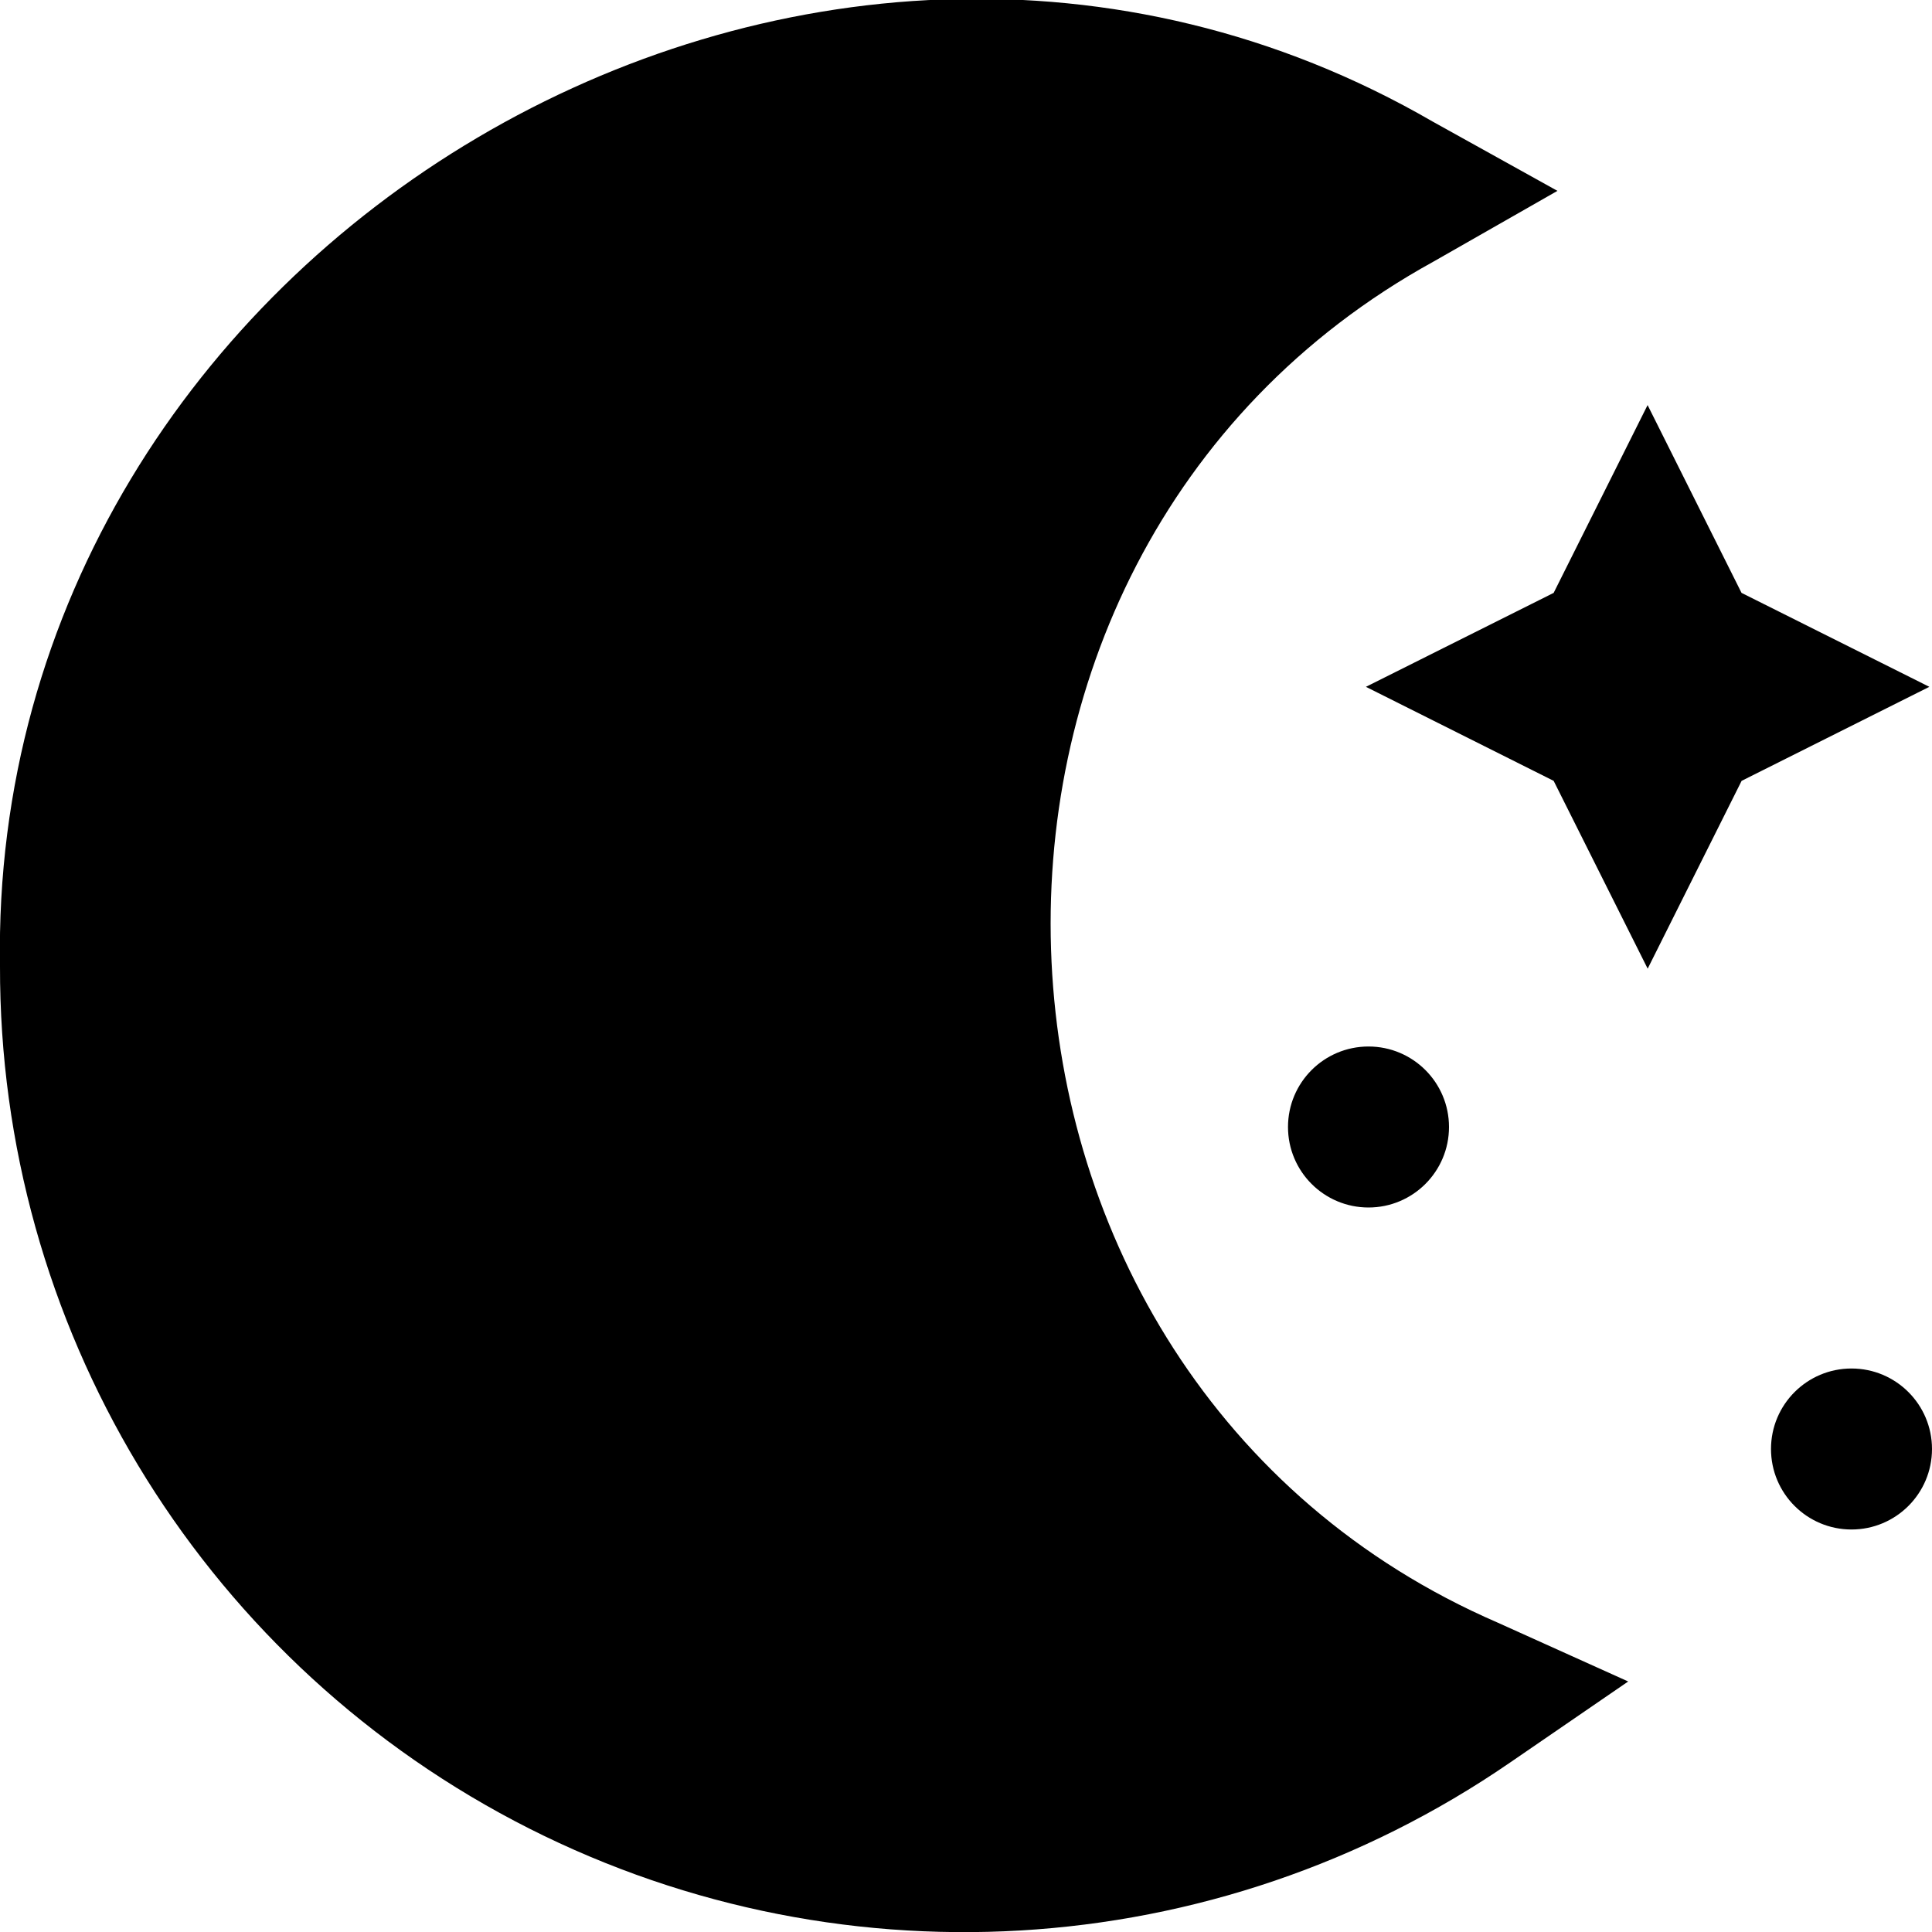
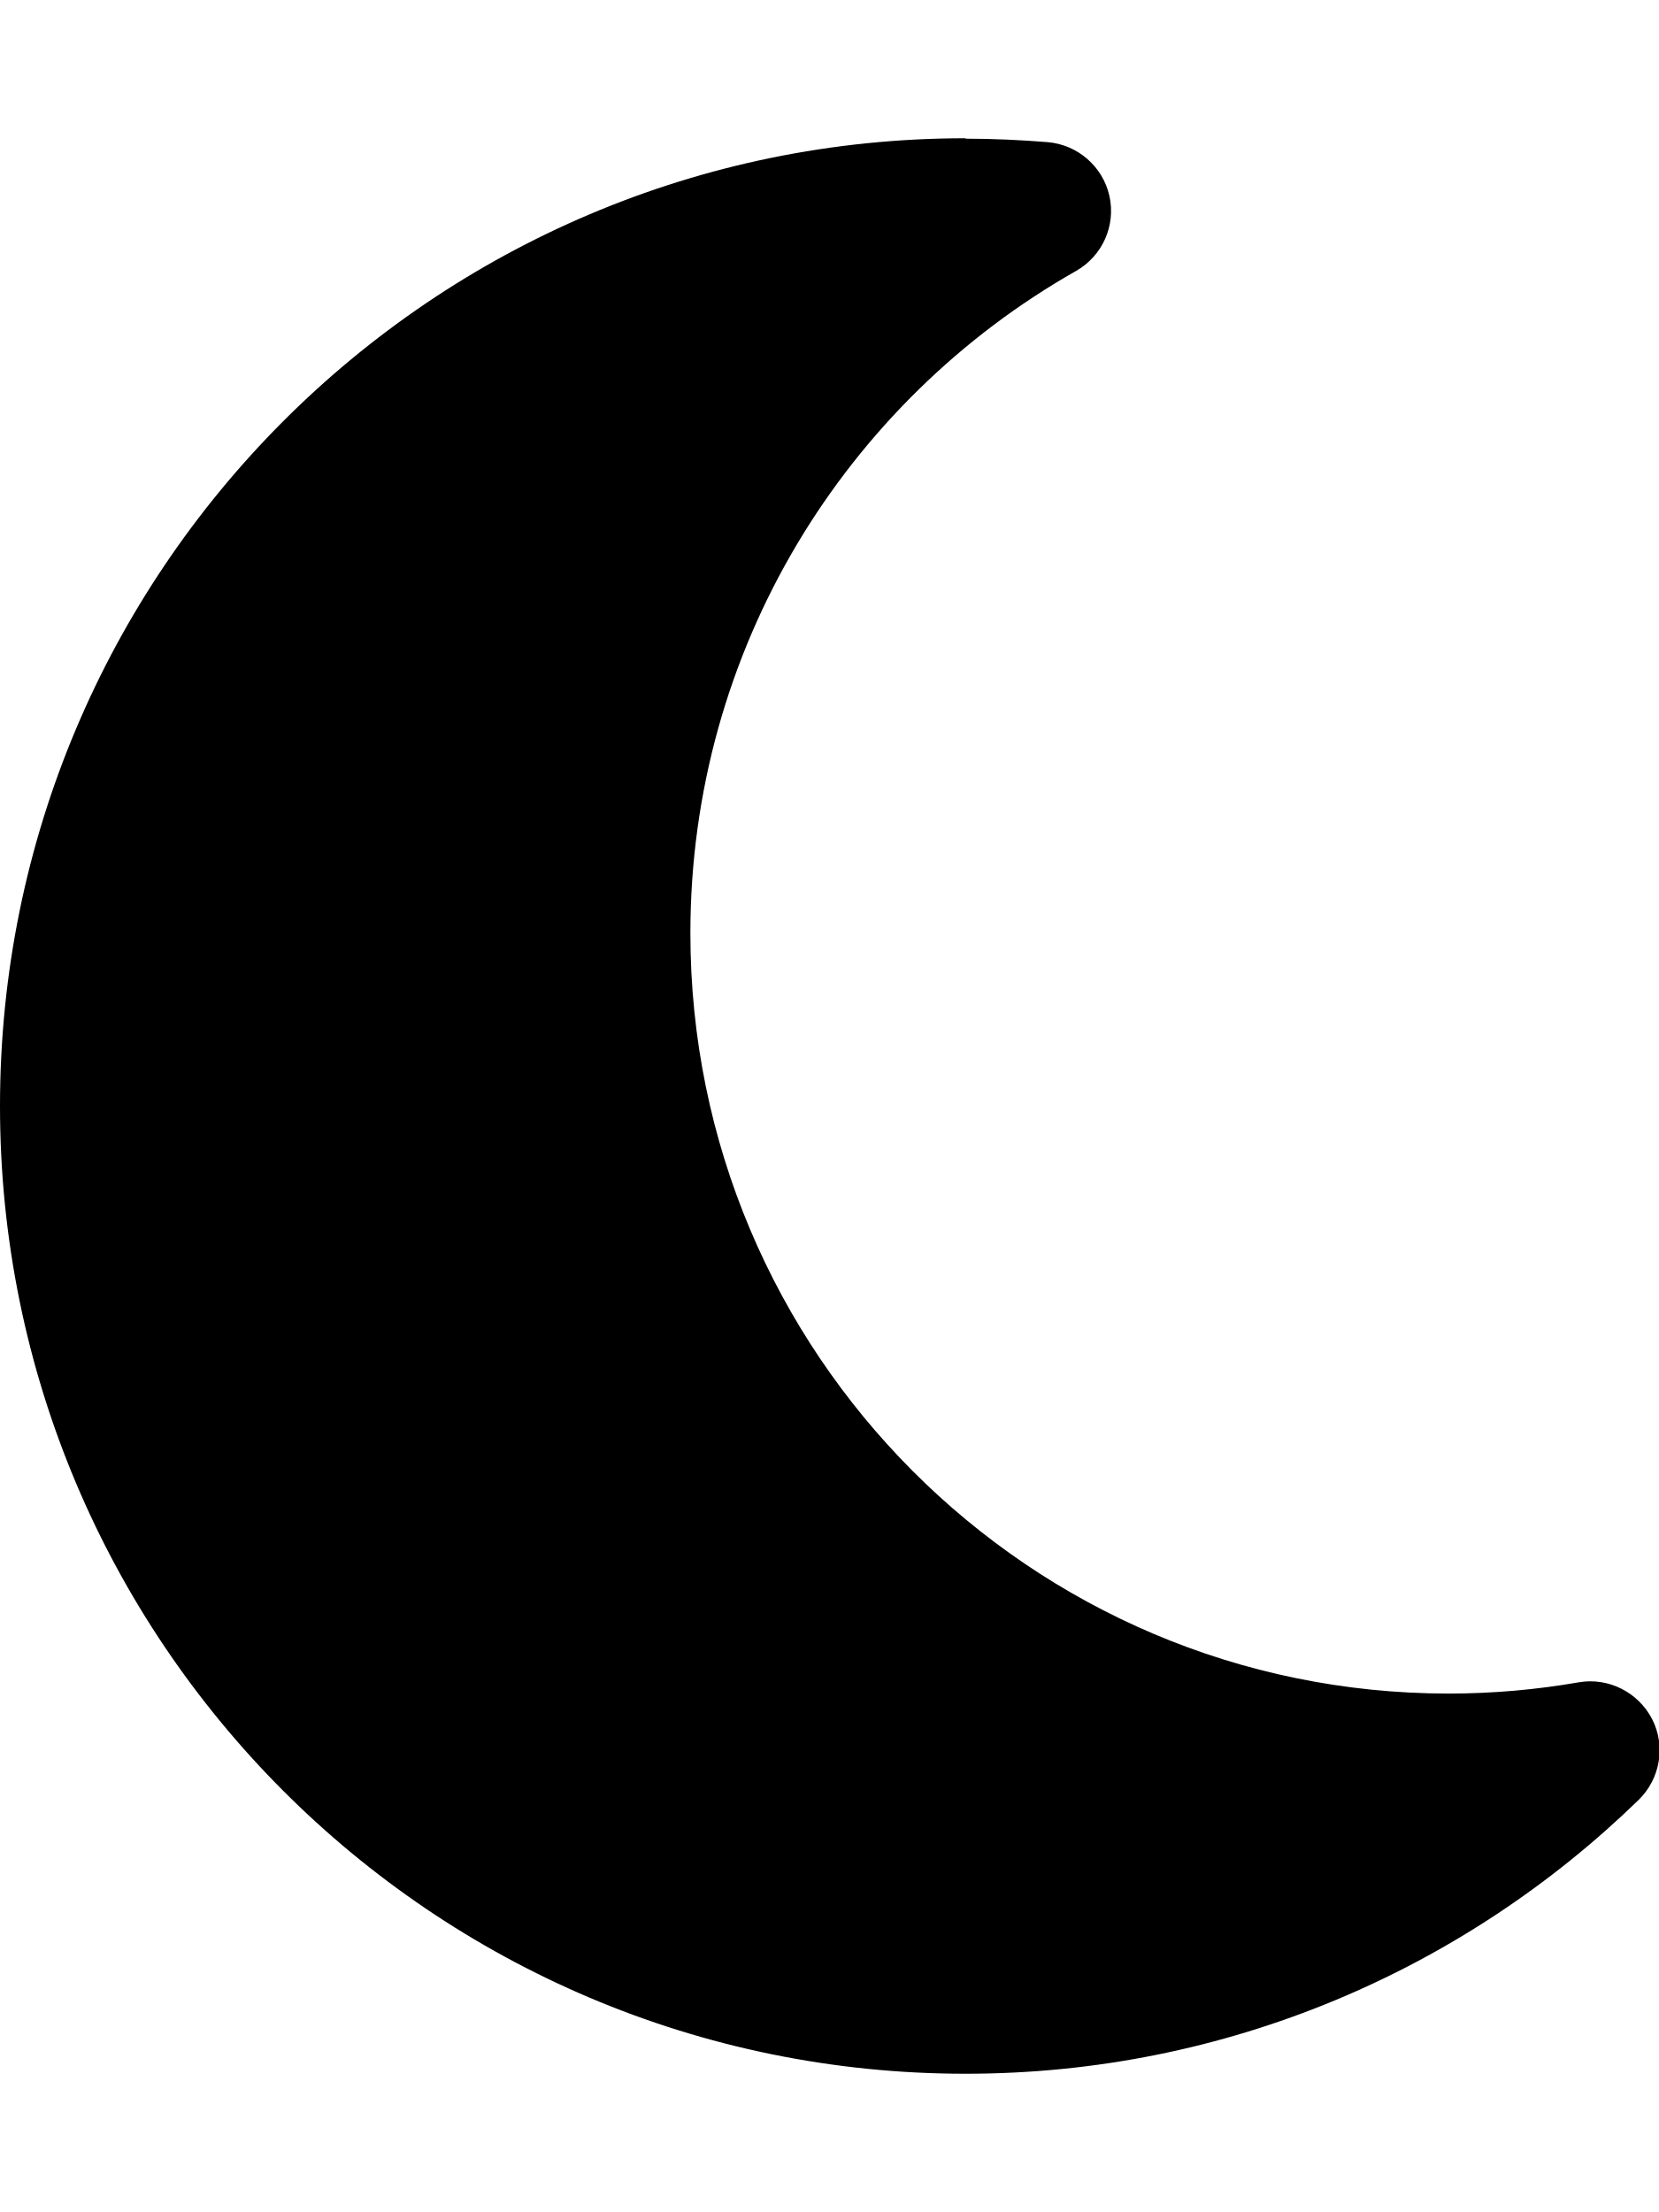
- <svg xmlns="http://www.w3.org/2000/svg" id="Layer_1" data-name="Layer 1" viewBox="0 0 24 24" width="512" height="512">
-   <path d="M16.968,8.532,19.3,7.365l1.167-2.333,1.167,2.333,2.333,1.167L21.635,9.7l-1.167,2.333L19.3,9.7ZM23,17a1,1,0,0,0,0,2A1,1,0,0,0,23,17Zm-6-4a1,1,0,0,0,0,2A1,1,0,0,0,17,13Zm1.76,8.894,1.466-1.006-1.621-.731c-7.013-3.036-7.5-13.218-.8-16.906l1.542-.88-1.552-.862C10.032-2.985-.151,3.044,0,12A11.975,11.975,0,0,0,18.76,21.894Z" />
+ <svg xmlns="http://www.w3.org/2000/svg" viewBox="0 0 384 512">
+   <path d="M223.5 32C100 32 0 132.3 0 256S100 480 223.5 480c60.6 0 115.5-24.2 155.8-63.4c5-4.9 6.3-12.5 3.1-18.7s-10.1-9.7-17-8.5c-9.8 1.7-19.8 2.6-30.1 2.6c-96.9 0-175.5-78.8-175.5-176c0-65.8 36-123.1 89.3-153.3c6.1-3.5 9.2-10.5 7.7-17.3s-7.3-11.9-14.3-12.5c-6.3-.5-12.6-.8-19-.8z" />
</svg>
